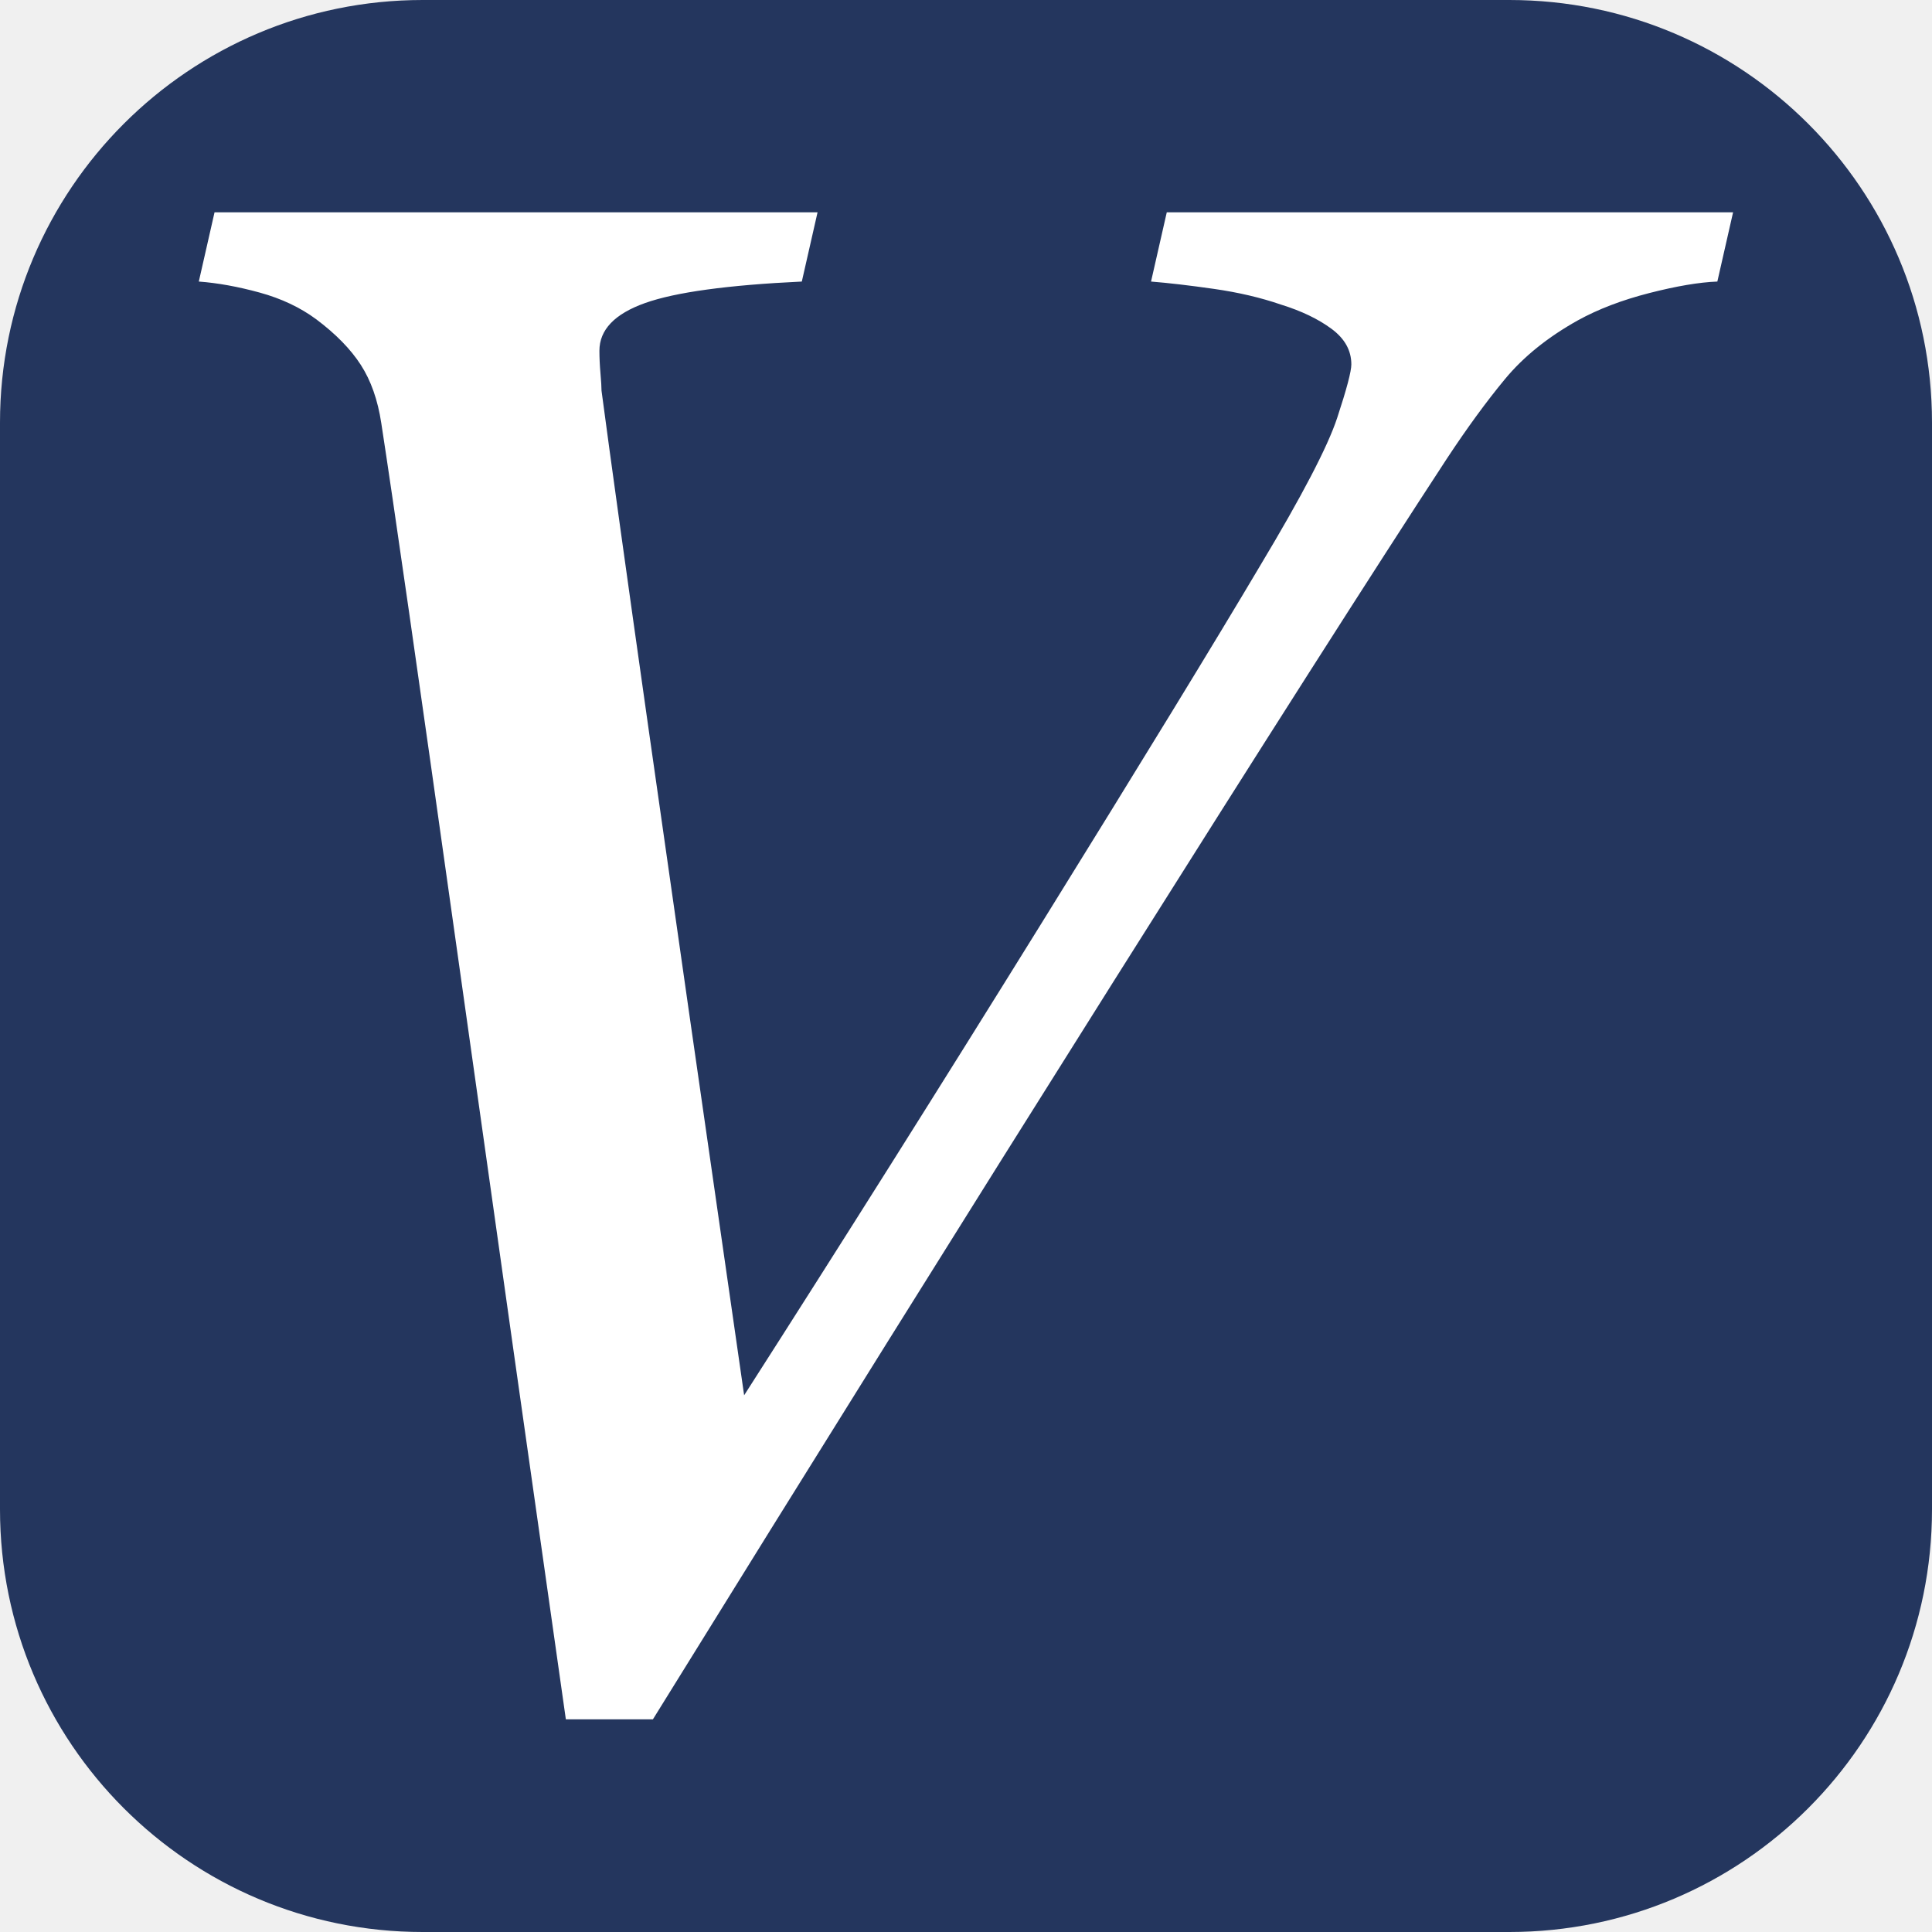
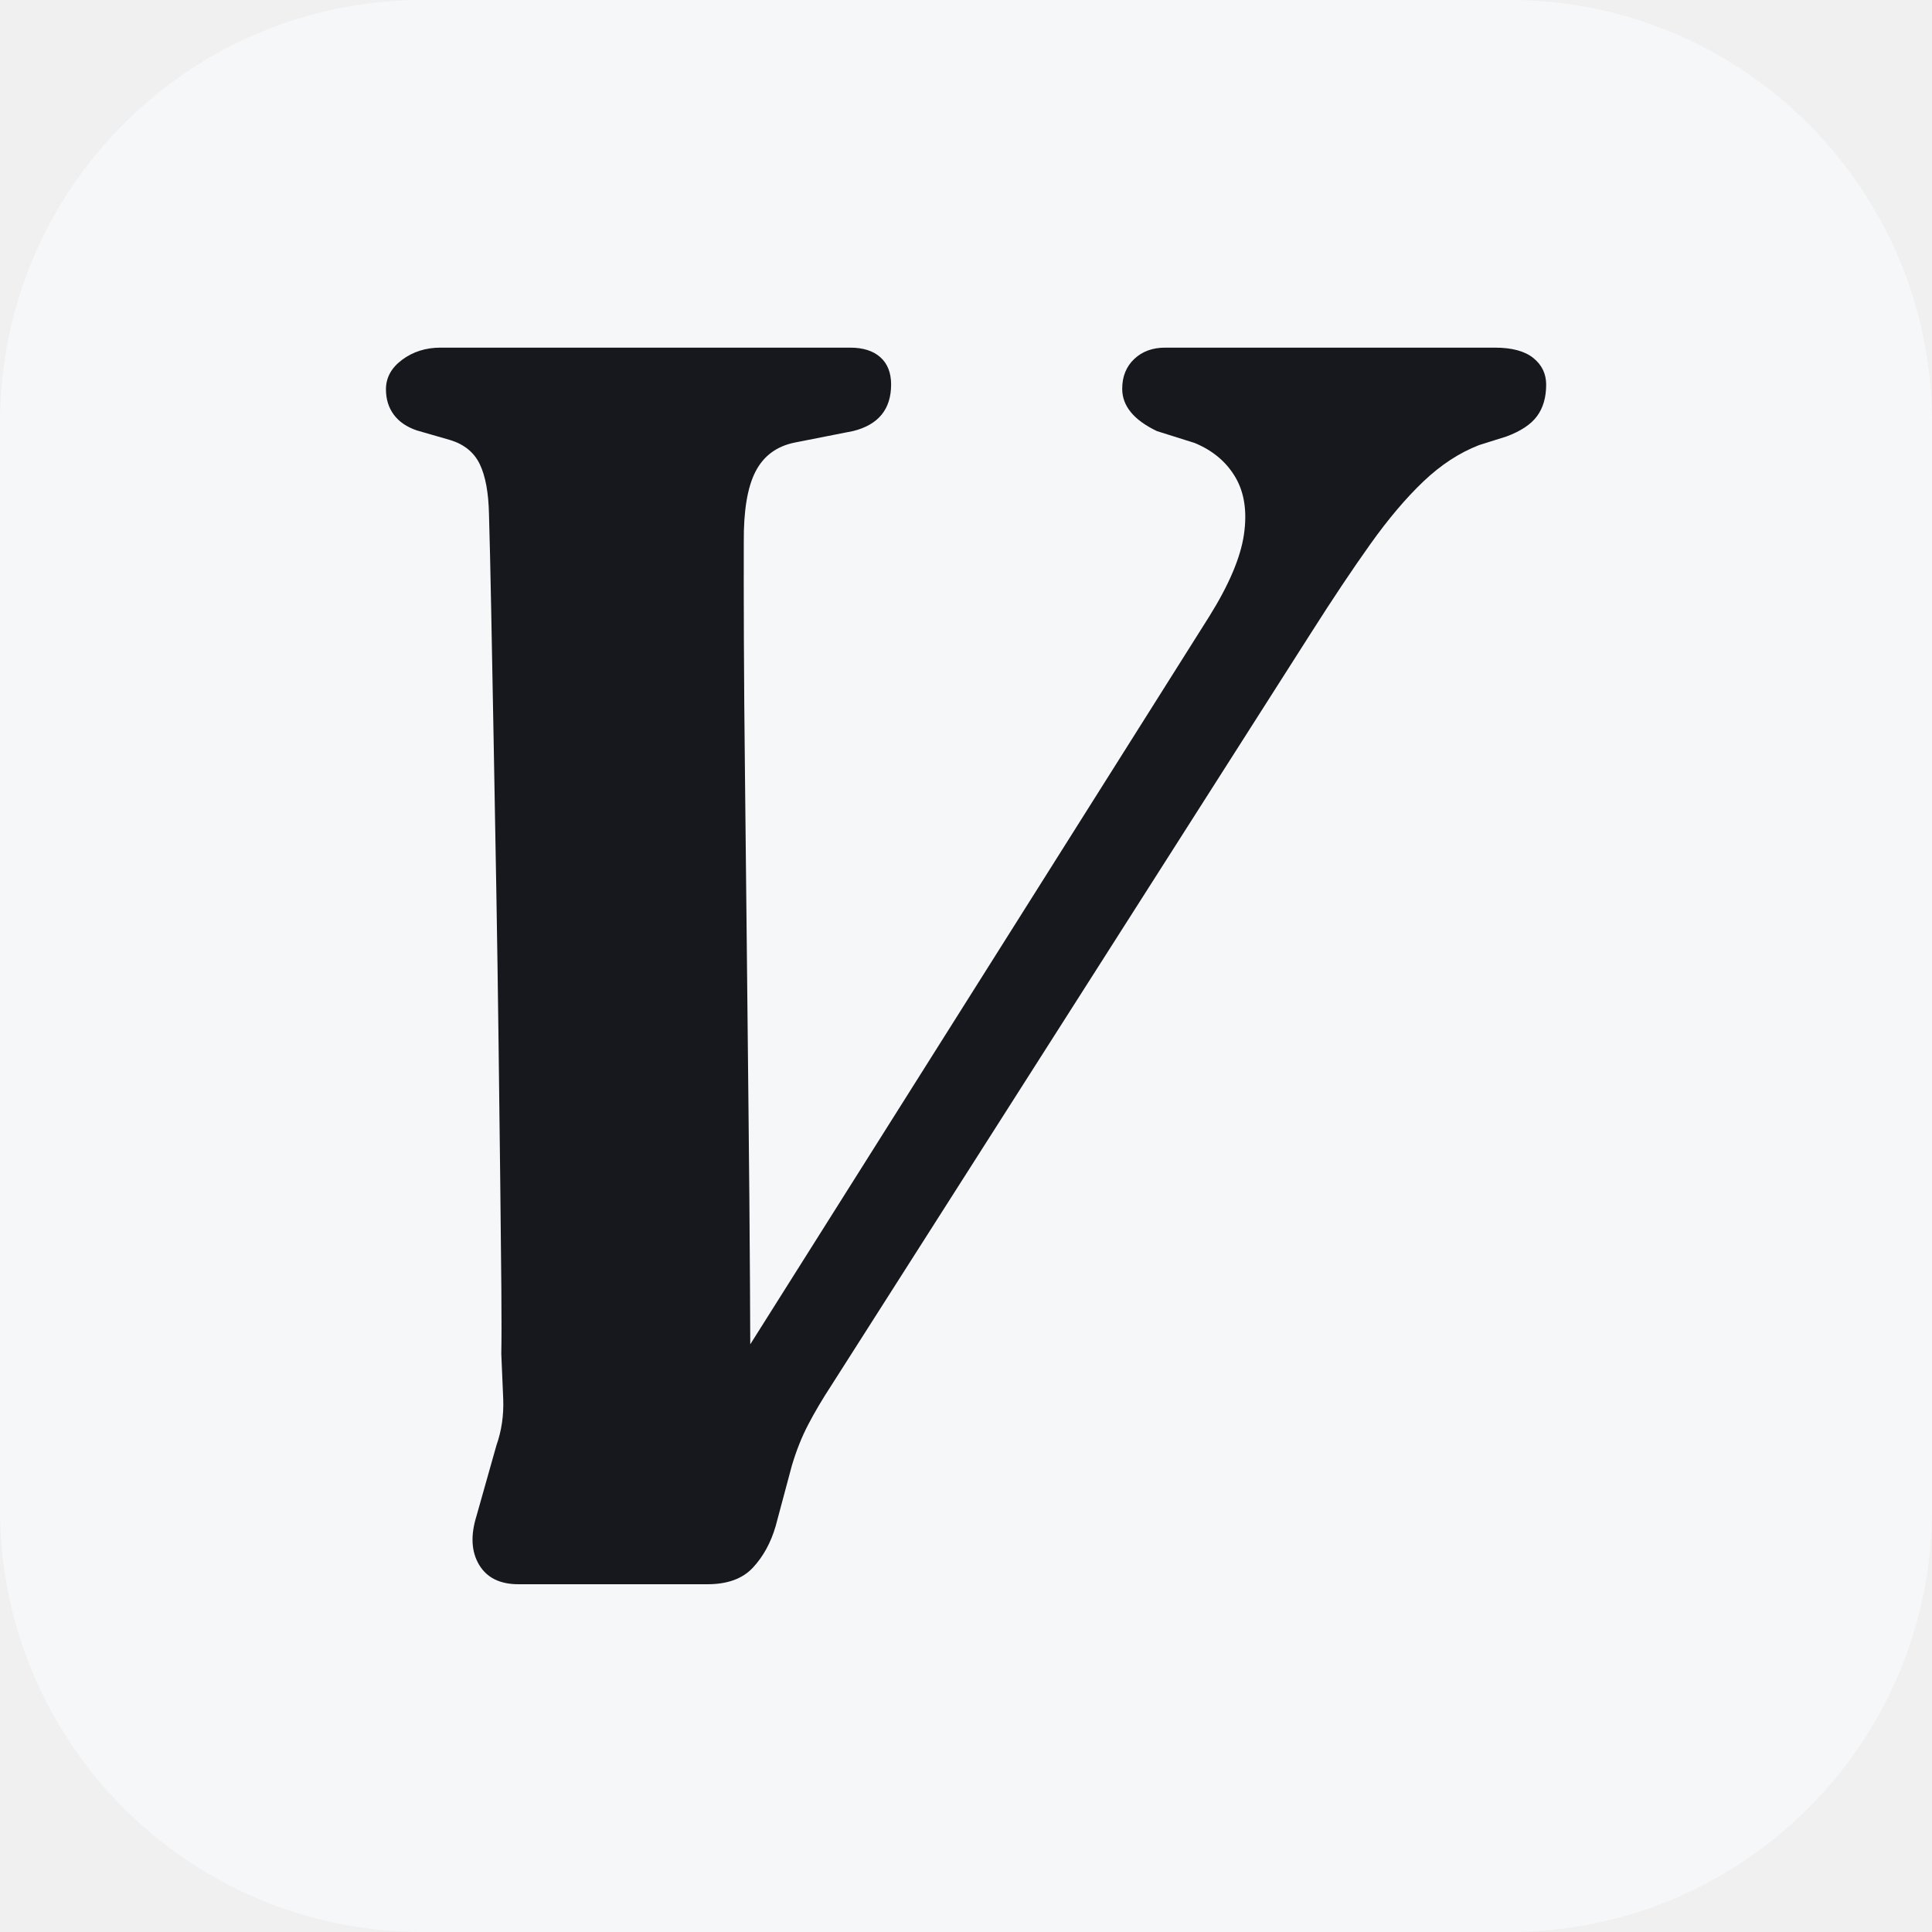
<svg xmlns="http://www.w3.org/2000/svg" viewBox="0 0 64 64">
-   <rect width="64" height="64" rx="14" fill="#24365e" />
-   <g transform="translate(1.34 56.33) scale(0.03474 -0.03474)">
-     <path d="M1614 1419 1599 1353Q1573 1352 1534.0 1342.0Q1495 1332 1466 1316Q1423 1292 1396.5 1260.0Q1370 1228 1341 1184Q1237 1025 1023.5 686.0Q810 347 584 -18H501Q453 319 397.5 713.5Q342 1108 325 1218Q320 1251 305.5 1273.5Q291 1296 263 1317Q240 1334 209.0 1342.5Q178 1351 151 1353L166 1419H741L726 1353Q620 1348 576.5 1332.5Q533 1317 533 1287Q533 1277 534.0 1265.5Q535 1254 535 1249Q548 1151 580.0 925.5Q612 700 671 291Q810 508 954.5 741.0Q1099 974 1163 1082Q1223 1182 1236.5 1223.0Q1250 1264 1250 1274Q1250 1294 1231.0 1308.0Q1212 1322 1183 1331Q1154 1341 1119.0 1346.0Q1084 1351 1059 1353L1074 1419Z" fill="#fff" />
-   </g>
+   <rect width="64" height="64" rx="14" fill="#f6f7f9" />
+   <path transform="translate(6.11 52.48) scale(0.02926 -0.02926)" d="M1061.679 1353.379Q1061.679 1374.295 1075.279 1387.147Q1088.879 1400 1110.305 1400H1483.603Q1512.535 1400 1527.093 1388.292Q1541.651 1376.584 1541.651 1358.095Q1541.651 1336.49 1531.322 1322.44Q1520.993 1308.389 1496.461 1299.342L1465.518 1289.605Q1432.166 1276.606 1402.603 1248.438Q1373.041 1220.27 1342.634 1177.598Q1312.226 1134.925 1275.769 1077.531L732.297 224.973Q717.186 201.852 706.194 180.778Q695.202 159.705 687.649 134.22L669.254 65.531Q661.091 37.647 643.605 18.824Q626.118 0 592.092 0H378.16Q346.671 0 333.531 22.15Q320.392 44.3 330.613 77.179L353.16 157.066Q361.981 182.014 360.887 209.946Q359.792 237.877 358.718 260.956Q359.197 282.441 358.787 334.372Q358.376 386.304 357.505 458.367Q356.634 530.431 355.602 614.697Q354.57 698.962 353.078 785.863Q351.586 872.763 350.078 954.084Q348.57 1035.405 347.299 1102.047Q346.028 1168.689 344.77 1211.816Q343.975 1248.047 334.38 1268.008Q324.785 1287.968 301.127 1295.316L263.238 1306.231Q245.859 1312.1 236.995 1324.124Q228.132 1336.147 228.132 1352.826Q228.132 1372.684 246.569 1386.342Q265.006 1400 289.932 1400H753.6Q775.763 1400 787.902 1389.097Q800.042 1378.195 800.042 1358.279Q800.042 1337.226 789.252 1324.074Q778.463 1310.921 757.199 1305.605L691.009 1292.552Q660.262 1286.342 646.52 1259.684Q632.778 1233.026 633.251 1179.563Q633.109 1138.537 633.357 1070.552Q633.604 1002.567 634.589 916.527Q635.573 830.487 636.534 733.781Q637.494 637.075 638.592 537.193Q639.689 437.311 640.25 342.001Q640.811 246.691 640.848 164.05L550.807 129.273L1160.558 1096.22Q1193.799 1149.603 1199.473 1188.318Q1205.147 1227.033 1189.876 1253.164Q1174.606 1279.295 1143.606 1292.105L1101.021 1305.495Q1061.679 1324.274 1061.679 1353.379Z" fill="#16181d" />
</svg>
